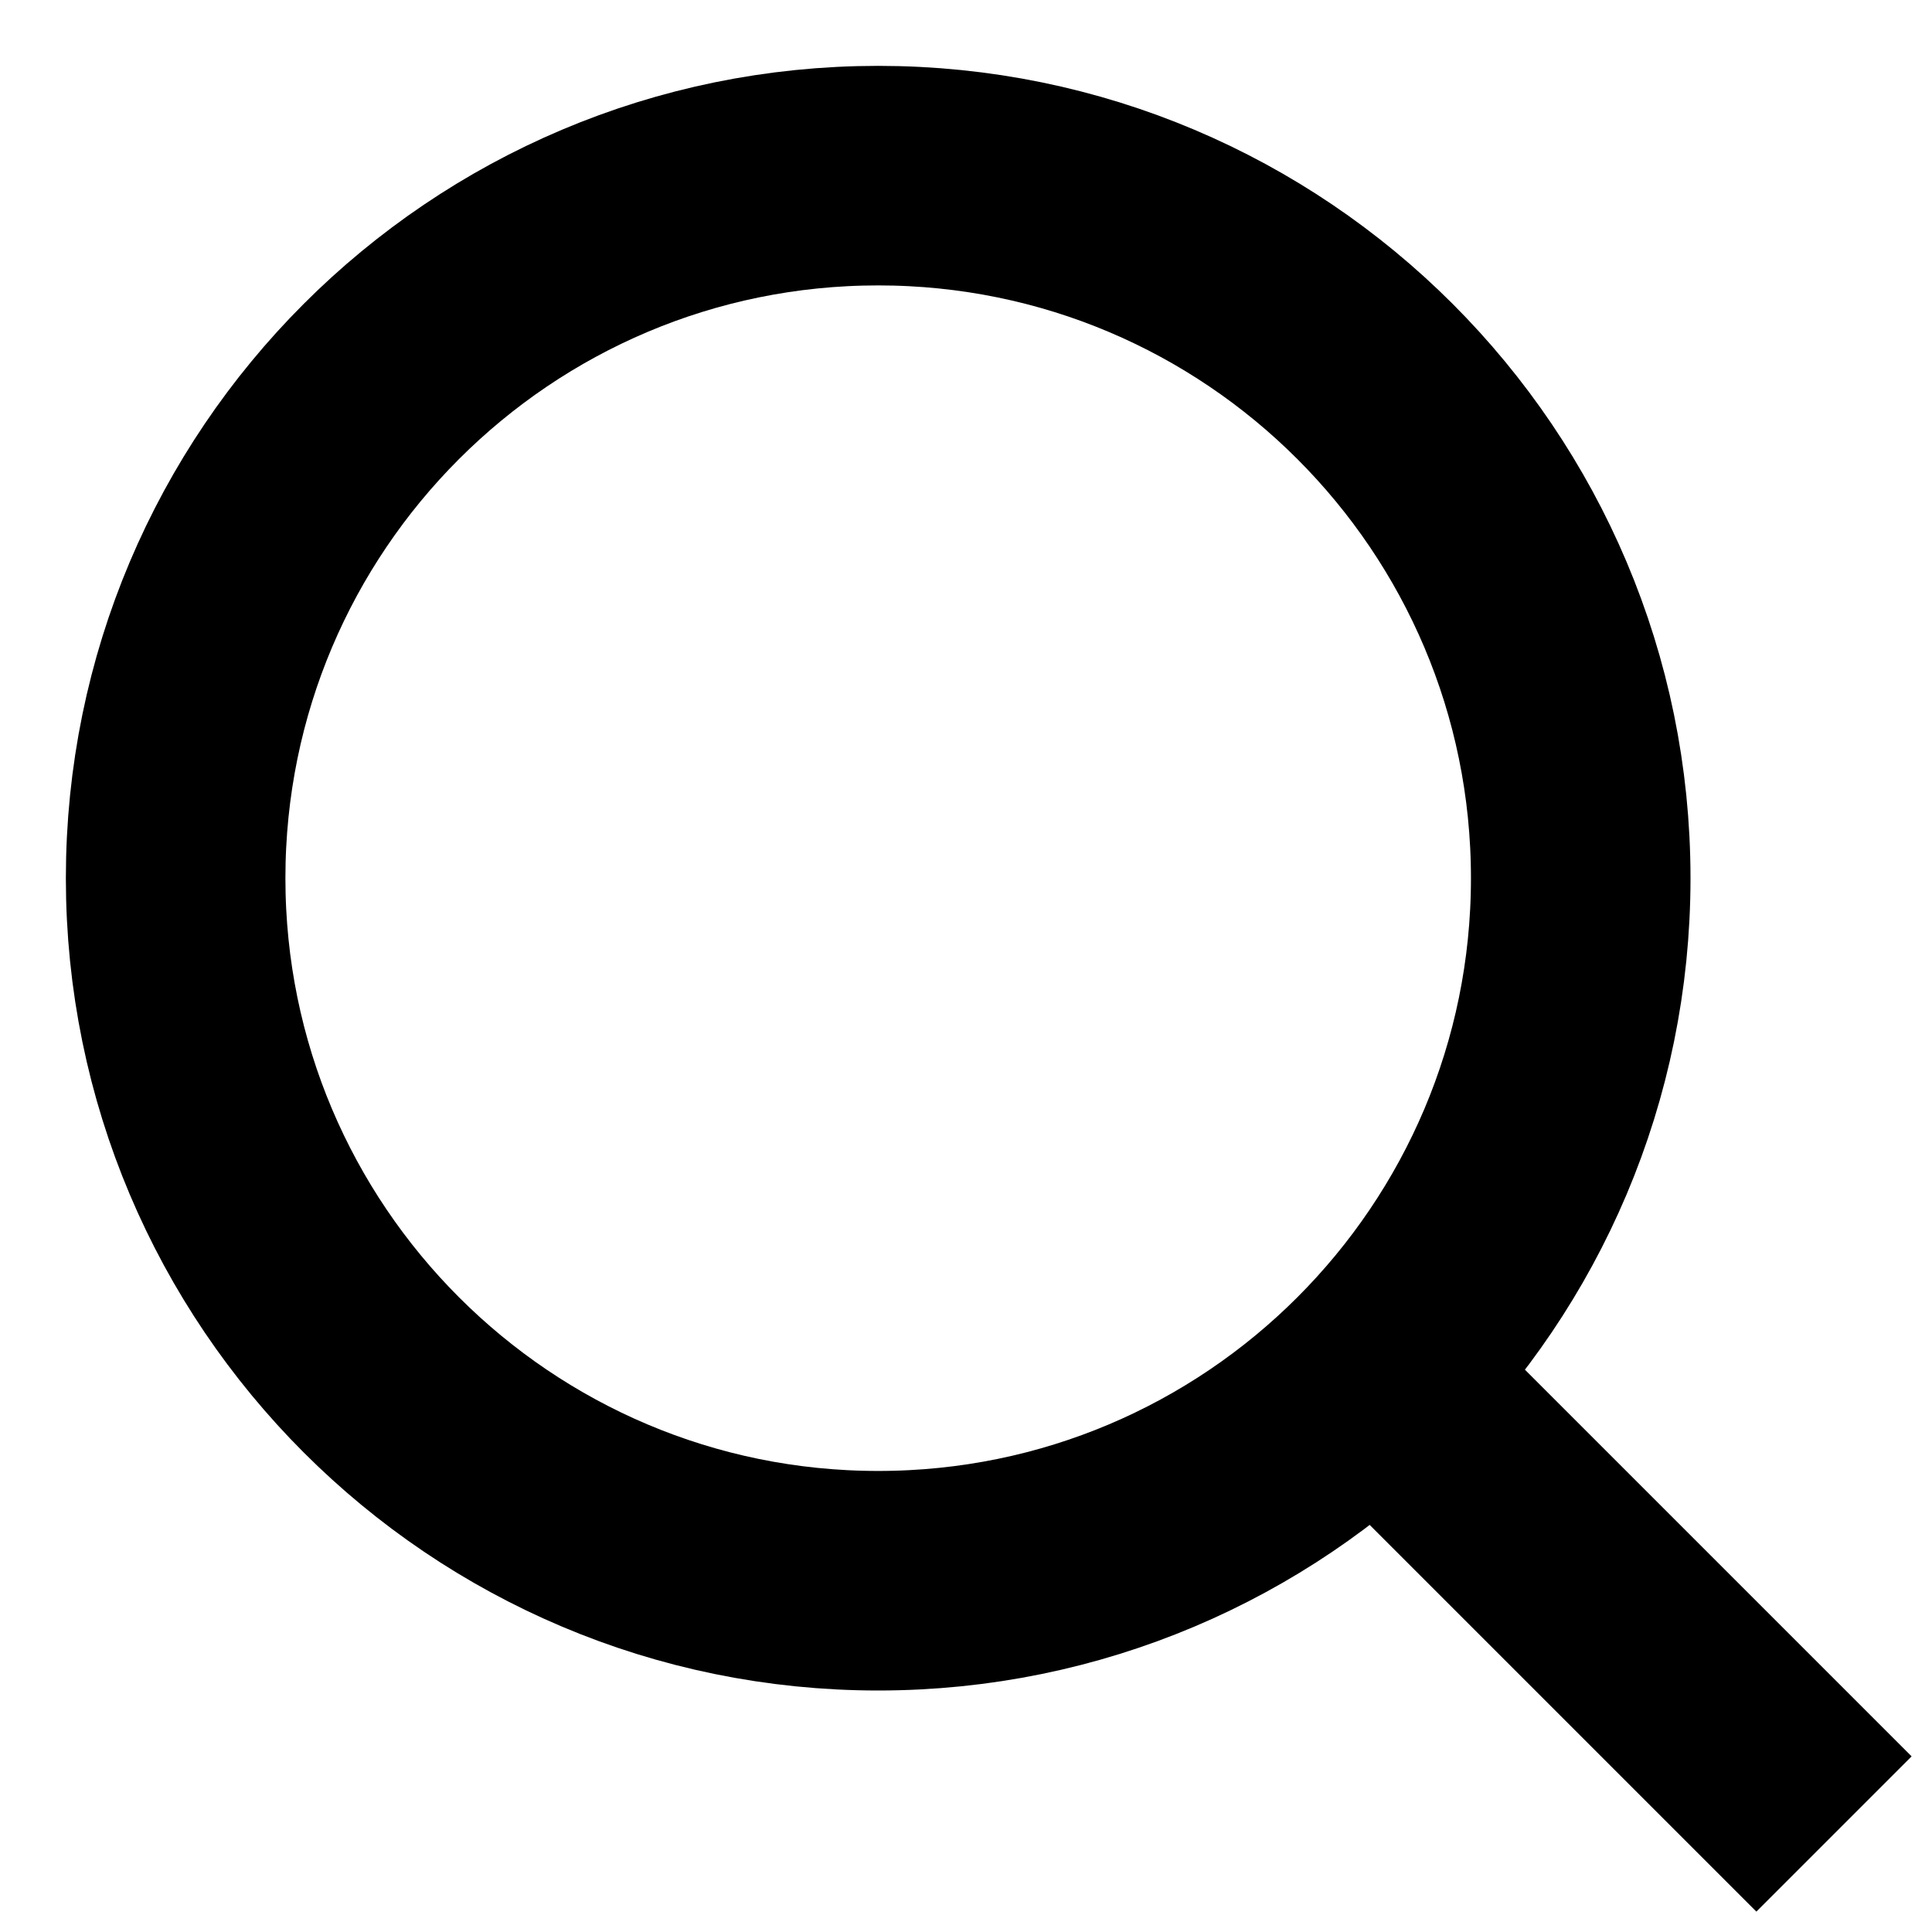
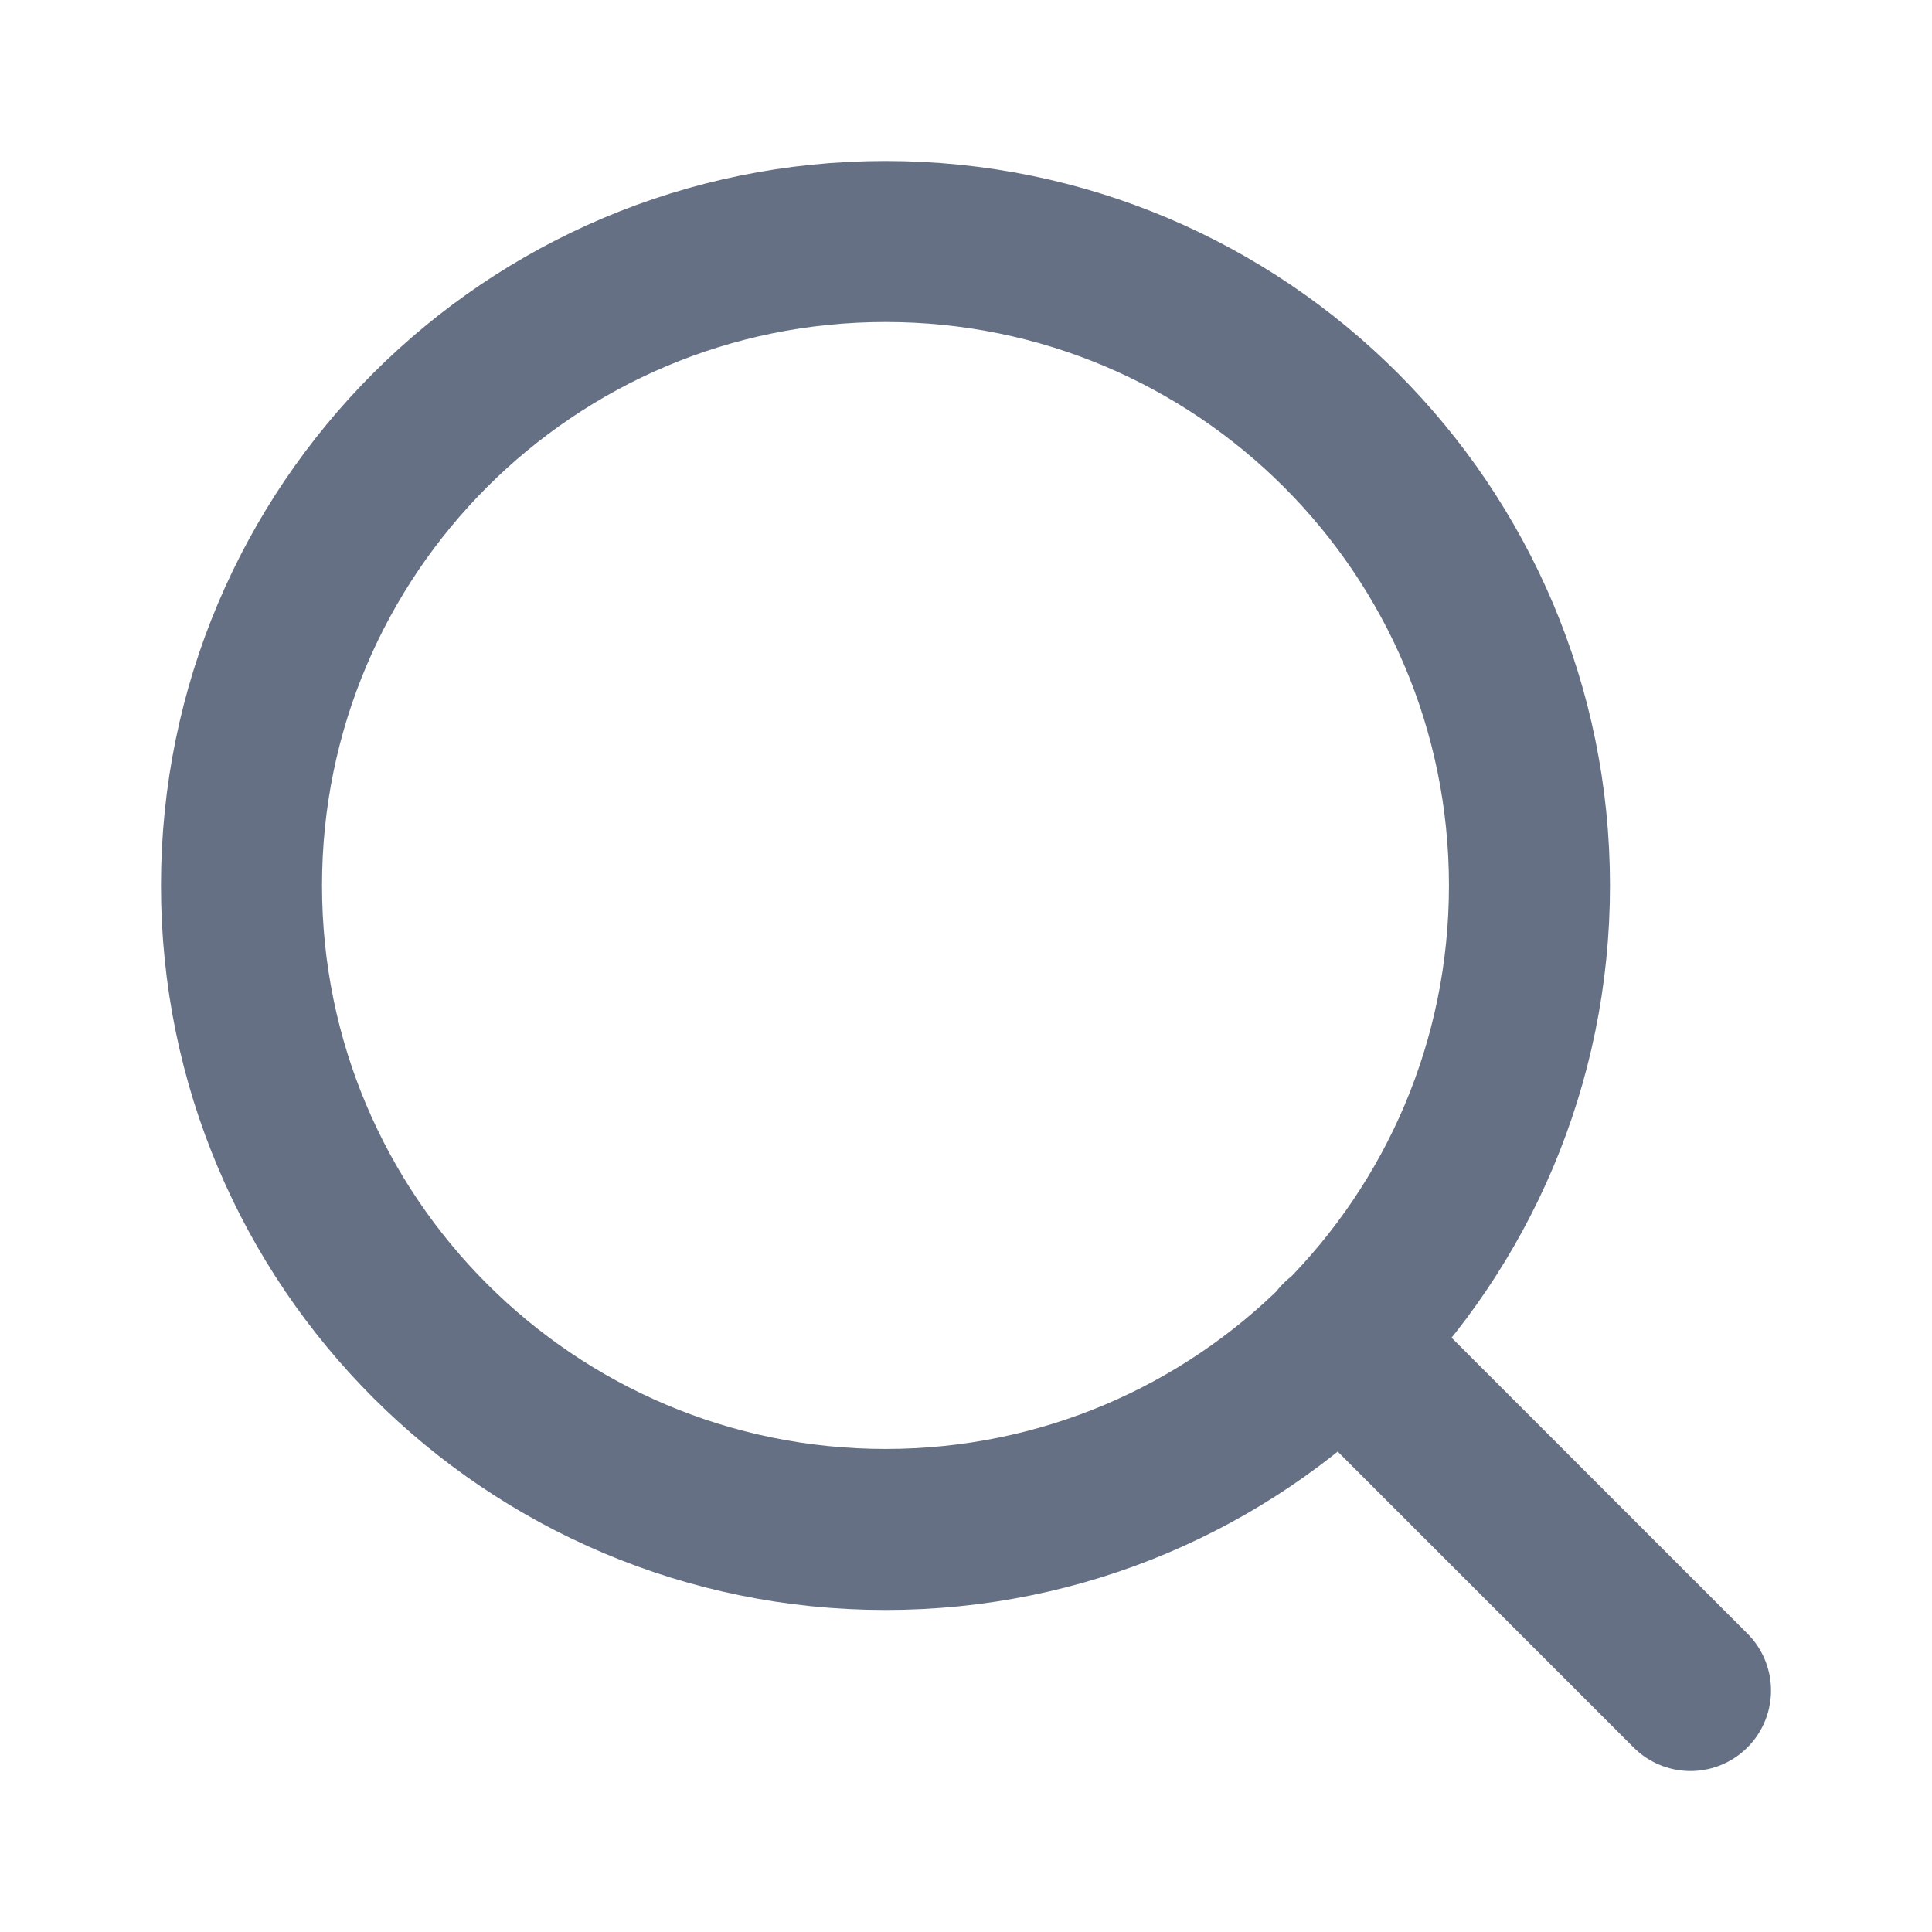
- <svg xmlns="http://www.w3.org/2000/svg" width="22" height="22" viewBox="0 0 22 22" fill="none">
-   <path d="M10 18C14.418 18 18 14.418 18 10C18 5.582 14.418 2 10 2C5.582 2 2 5.582 2 10C2 14.418 5.582 18 10 18Z" stroke="black" stroke-width="2.5" stroke-linecap="round" stroke-linejoin="round" />
-   <path d="M16 16L20 20" stroke="black" stroke-width="2.5" stroke-linecap="square" stroke-linejoin="round" />
+ <svg xmlns="http://www.w3.org/2000/svg" width="20" height="20" viewBox="0 0 20 20" fill="none">
+   <path d="M17.5 17.5L13.875 13.875M15.833 9.167C15.833 12.849 12.849 15.833 9.167 15.833C5.485 15.833 2.5 12.849 2.5 9.167C2.5 5.485 5.485 2.5 9.167 2.5C12.849 2.5 15.833 5.485 15.833 9.167Z" stroke="#667085" stroke-width="1.667" stroke-linecap="round" stroke-linejoin="round" />
</svg>
